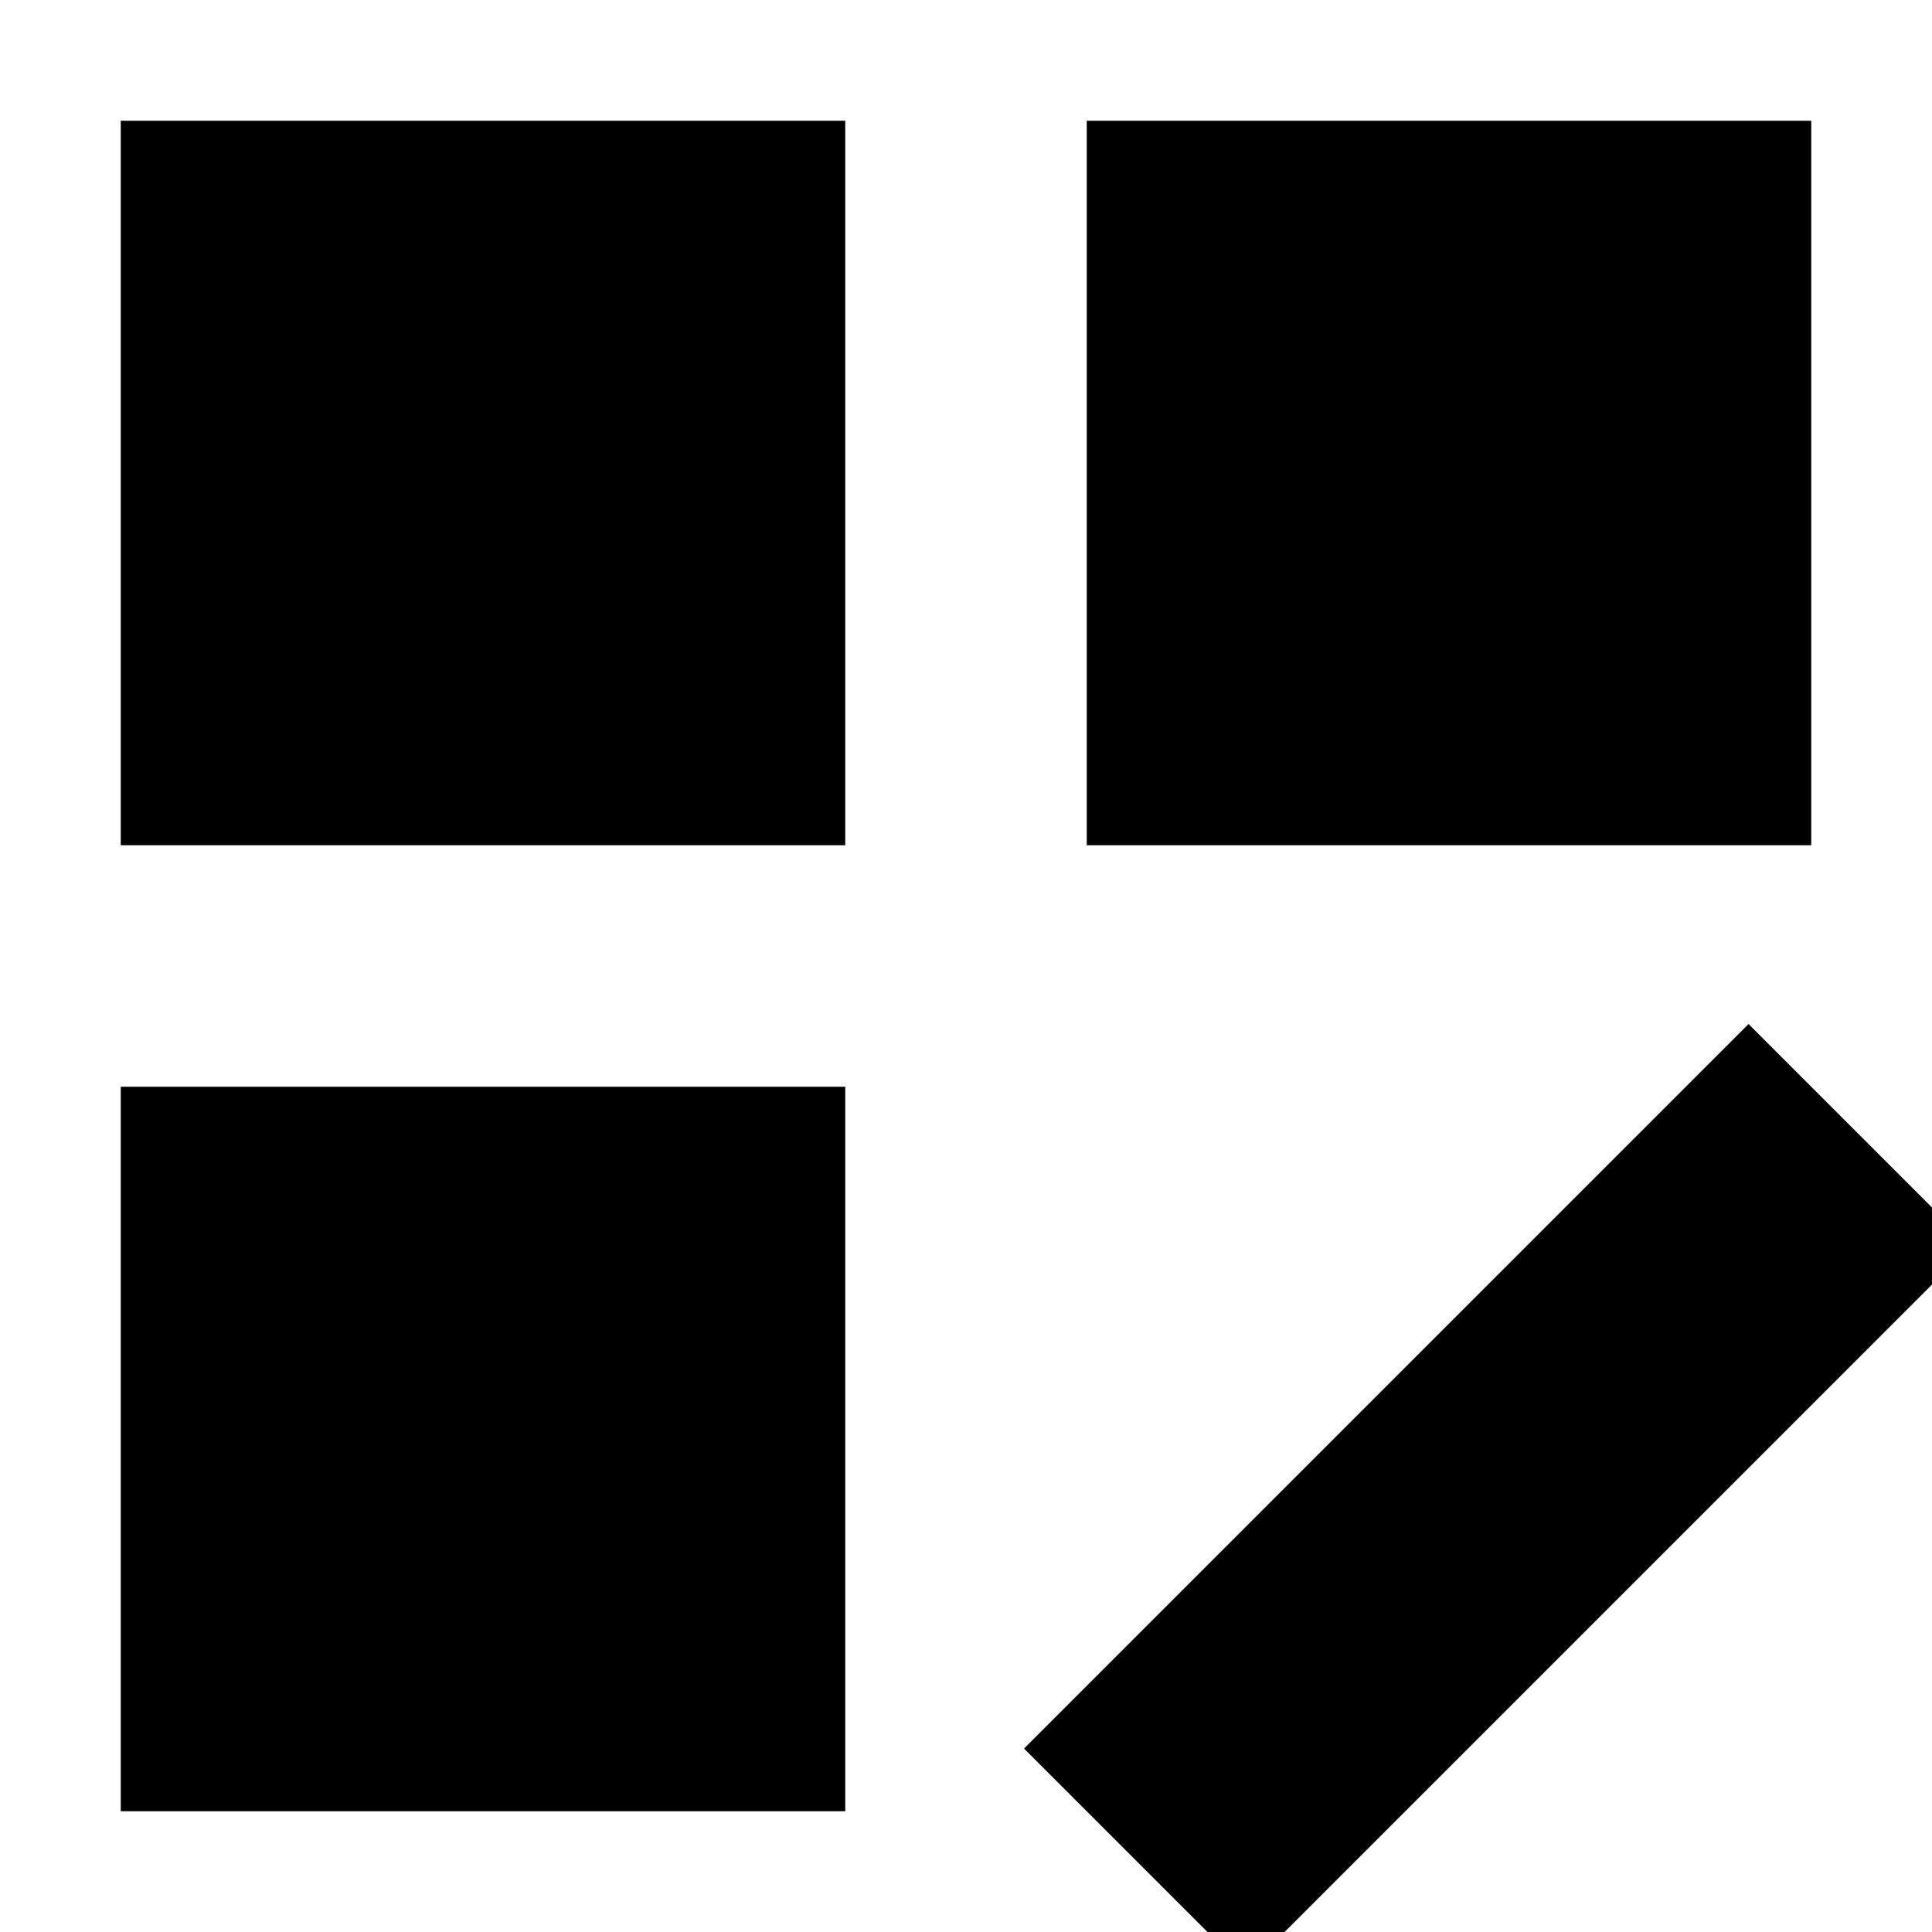
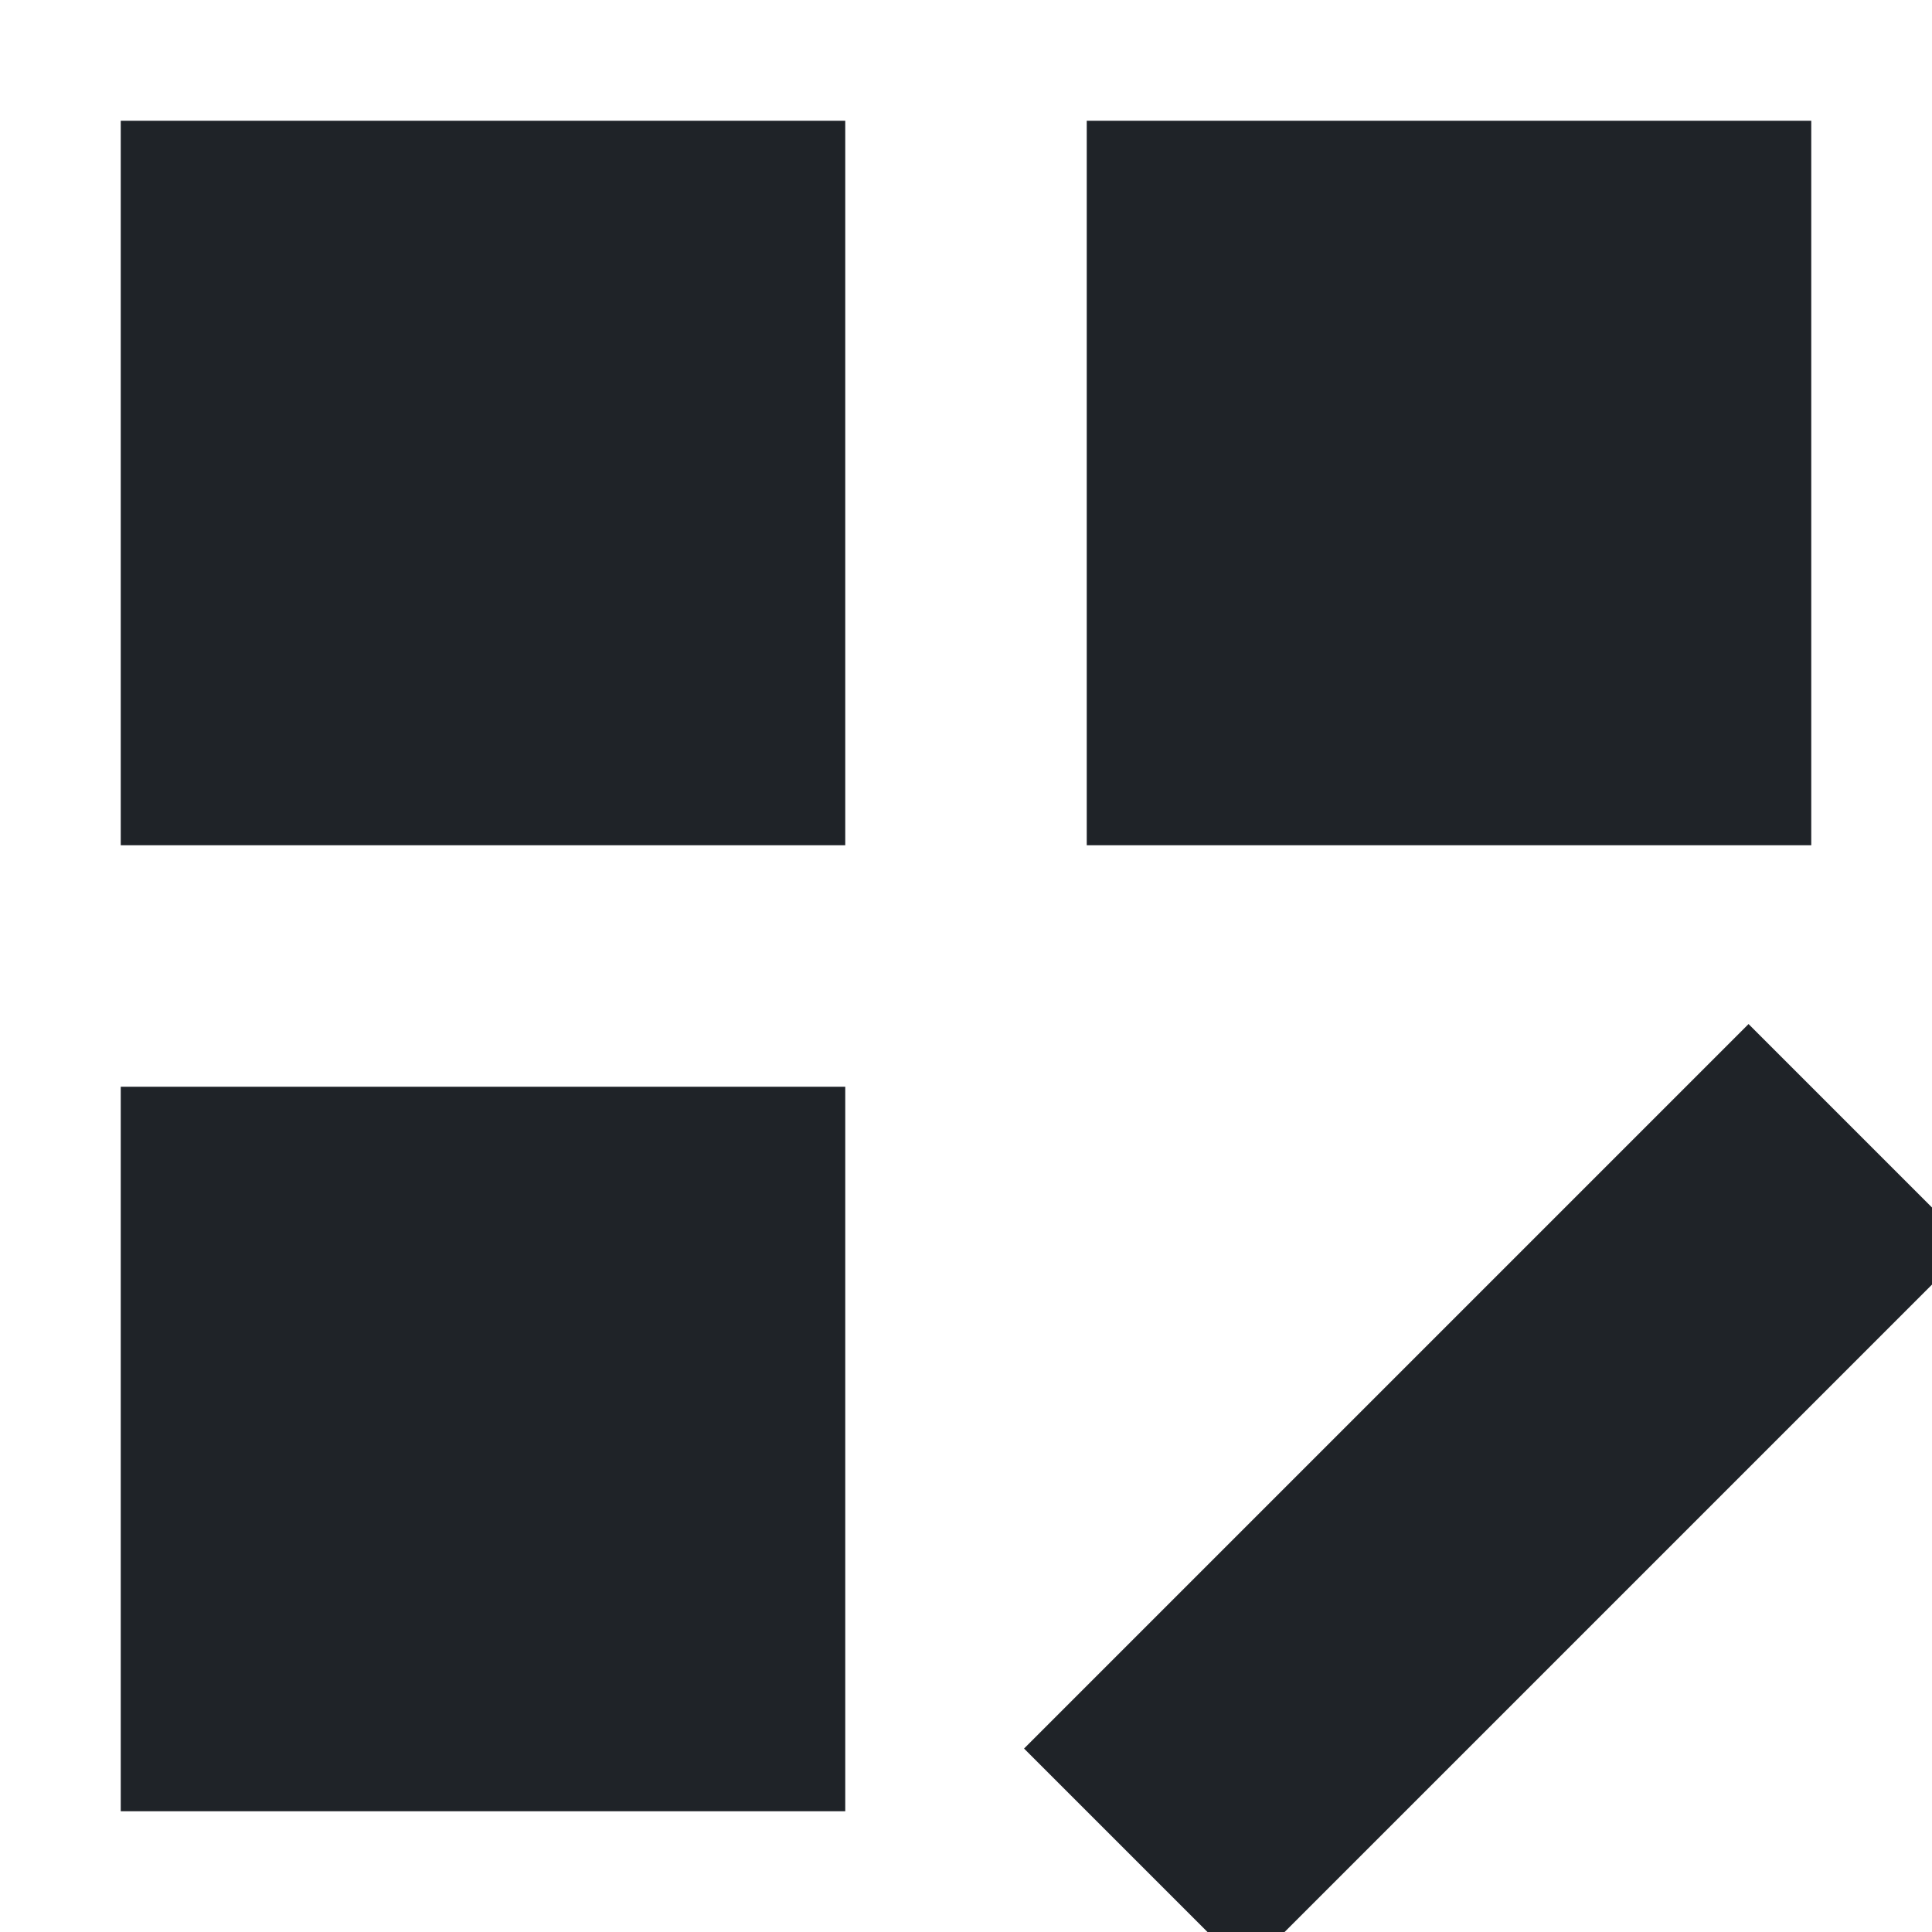
<svg xmlns="http://www.w3.org/2000/svg" viewBox="0 0 16 16" width="16" height="16" role="img" aria-label="webscour">
-   <g fill="currentColor">
+   <g fill="#1f2328">
    <rect x="1" y="1" width="6" height="6" />
    <rect x="9" y="1" width="6" height="6" />
    <rect x="1" y="9" width="6" height="6" />
  </g>
-   <path d="M9.4 15.4 L15.4 9.4" fill="none" stroke="currentColor" stroke-width="2.6" />
+   <path d="M9.4 15.4 L15.4 9.4" fill="none" stroke="#1f2328" stroke-width="2.6" />
</svg>
